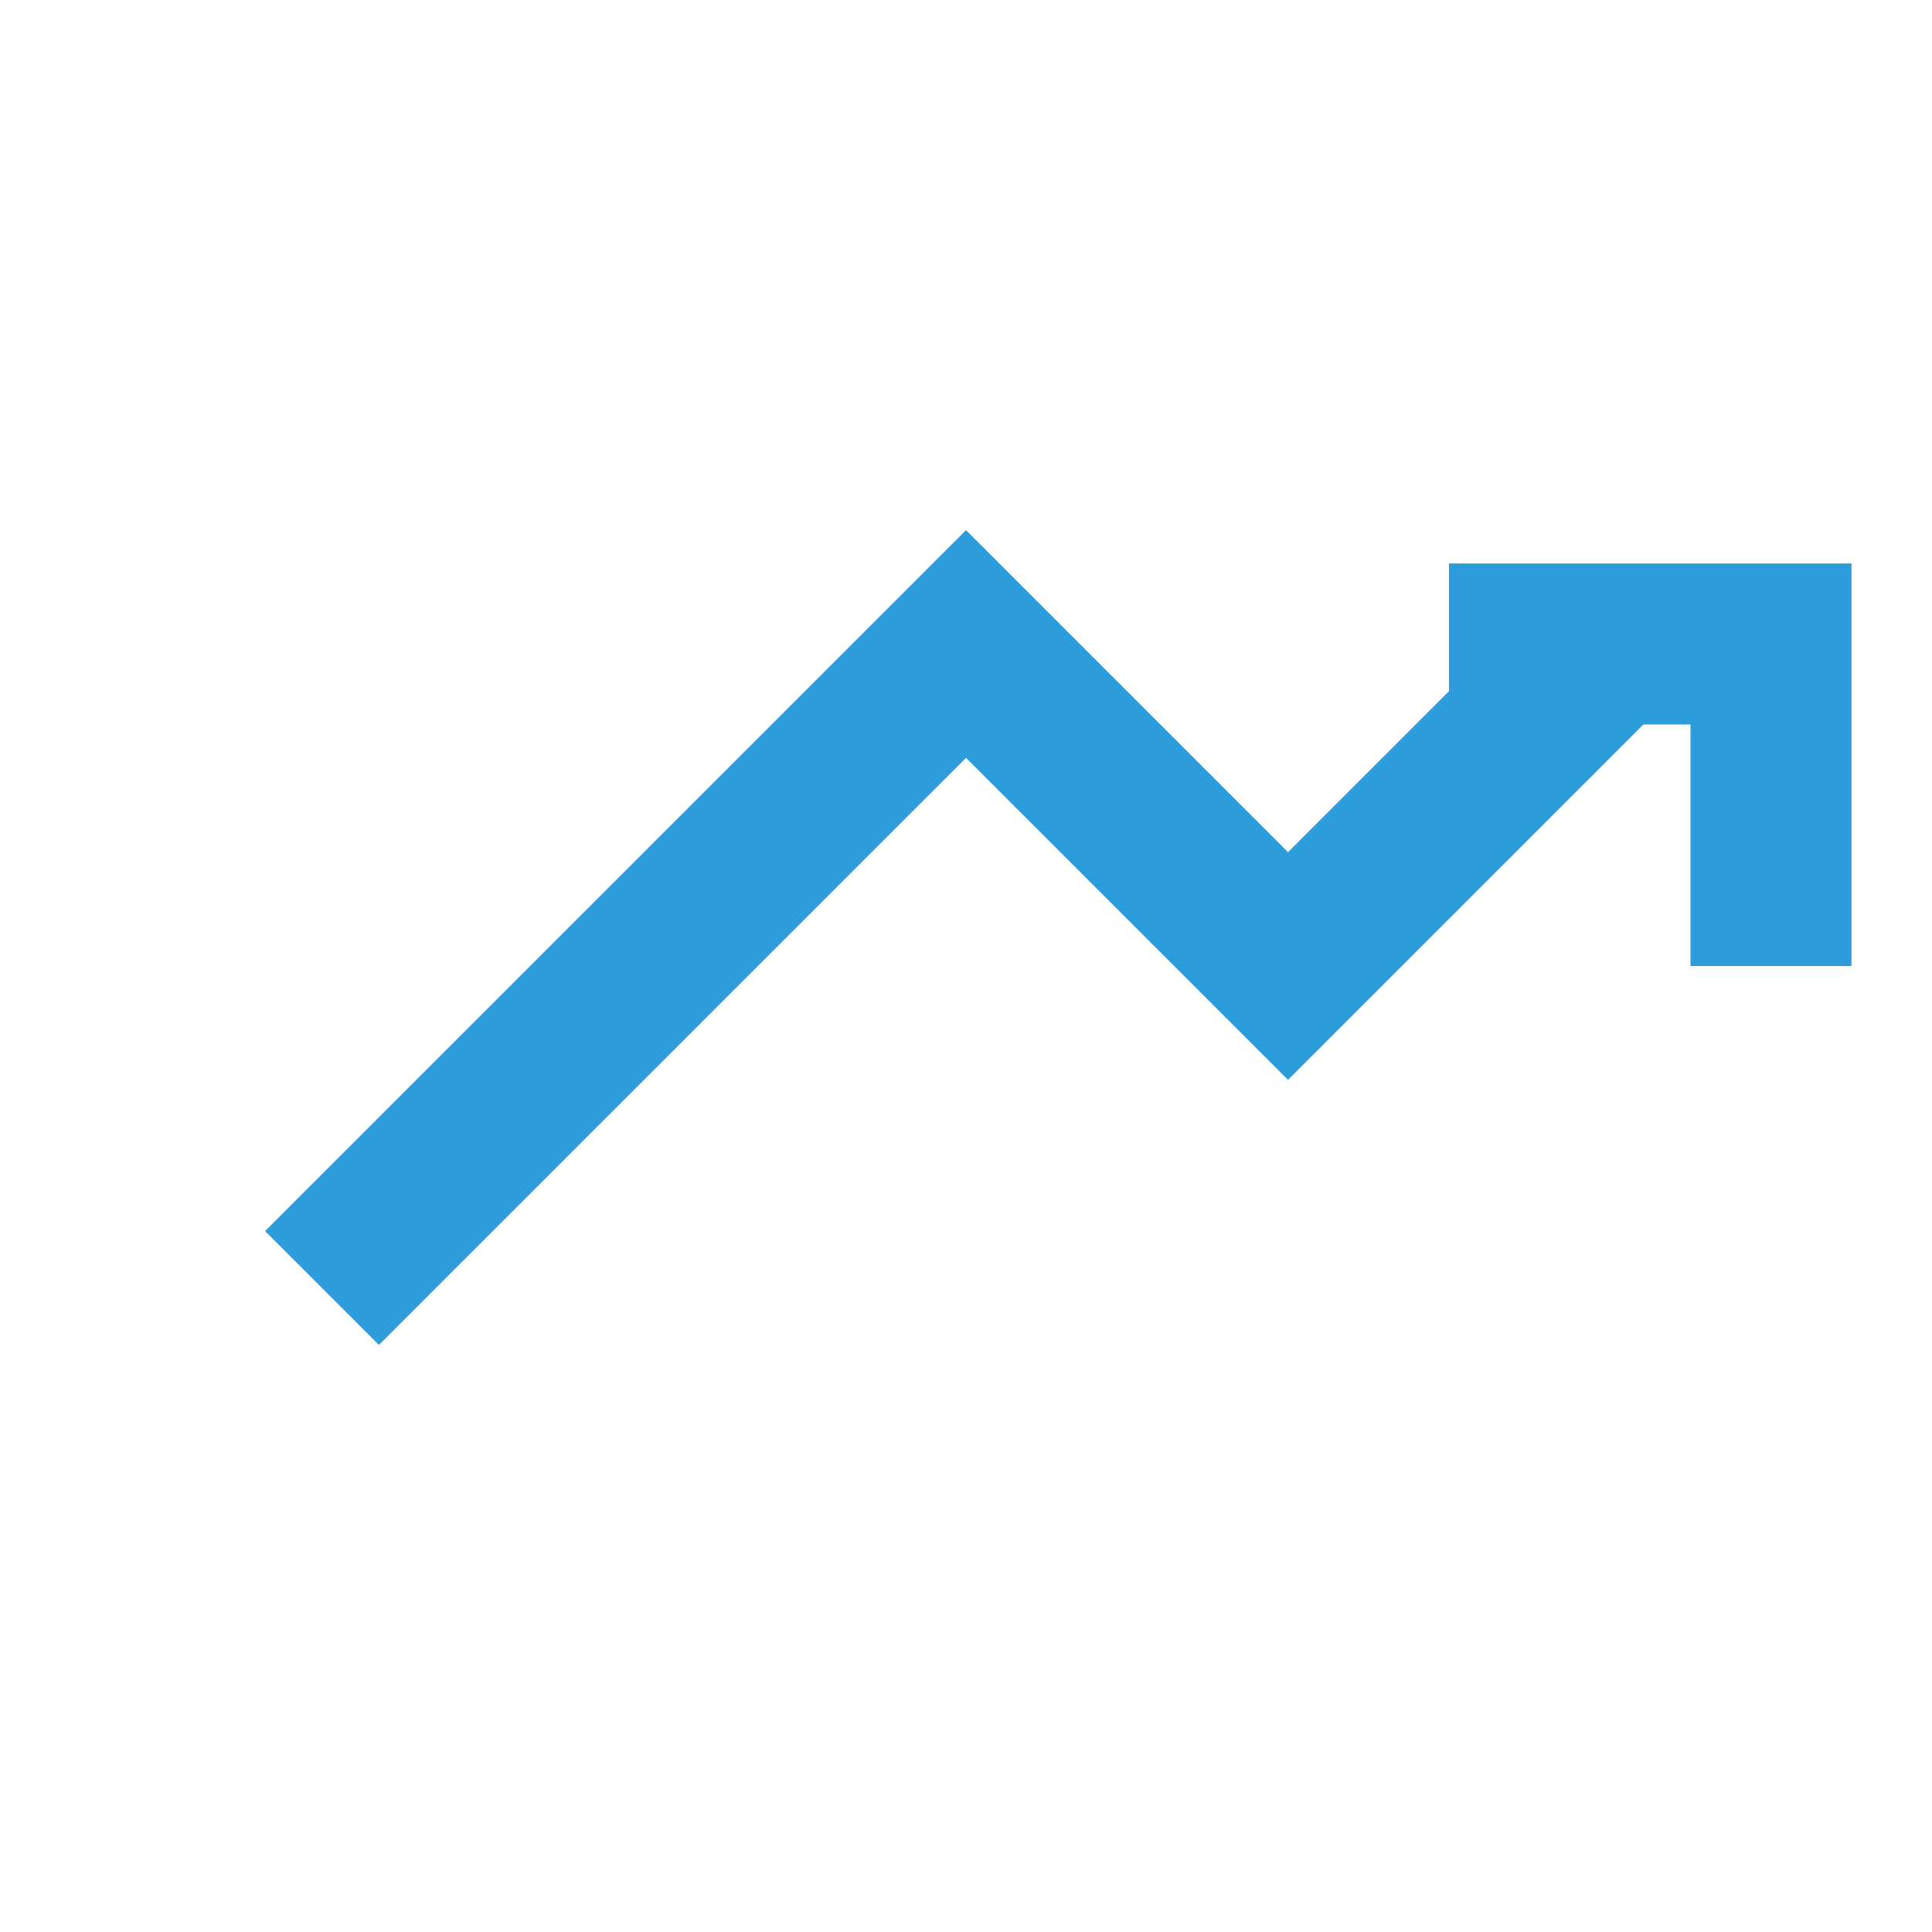
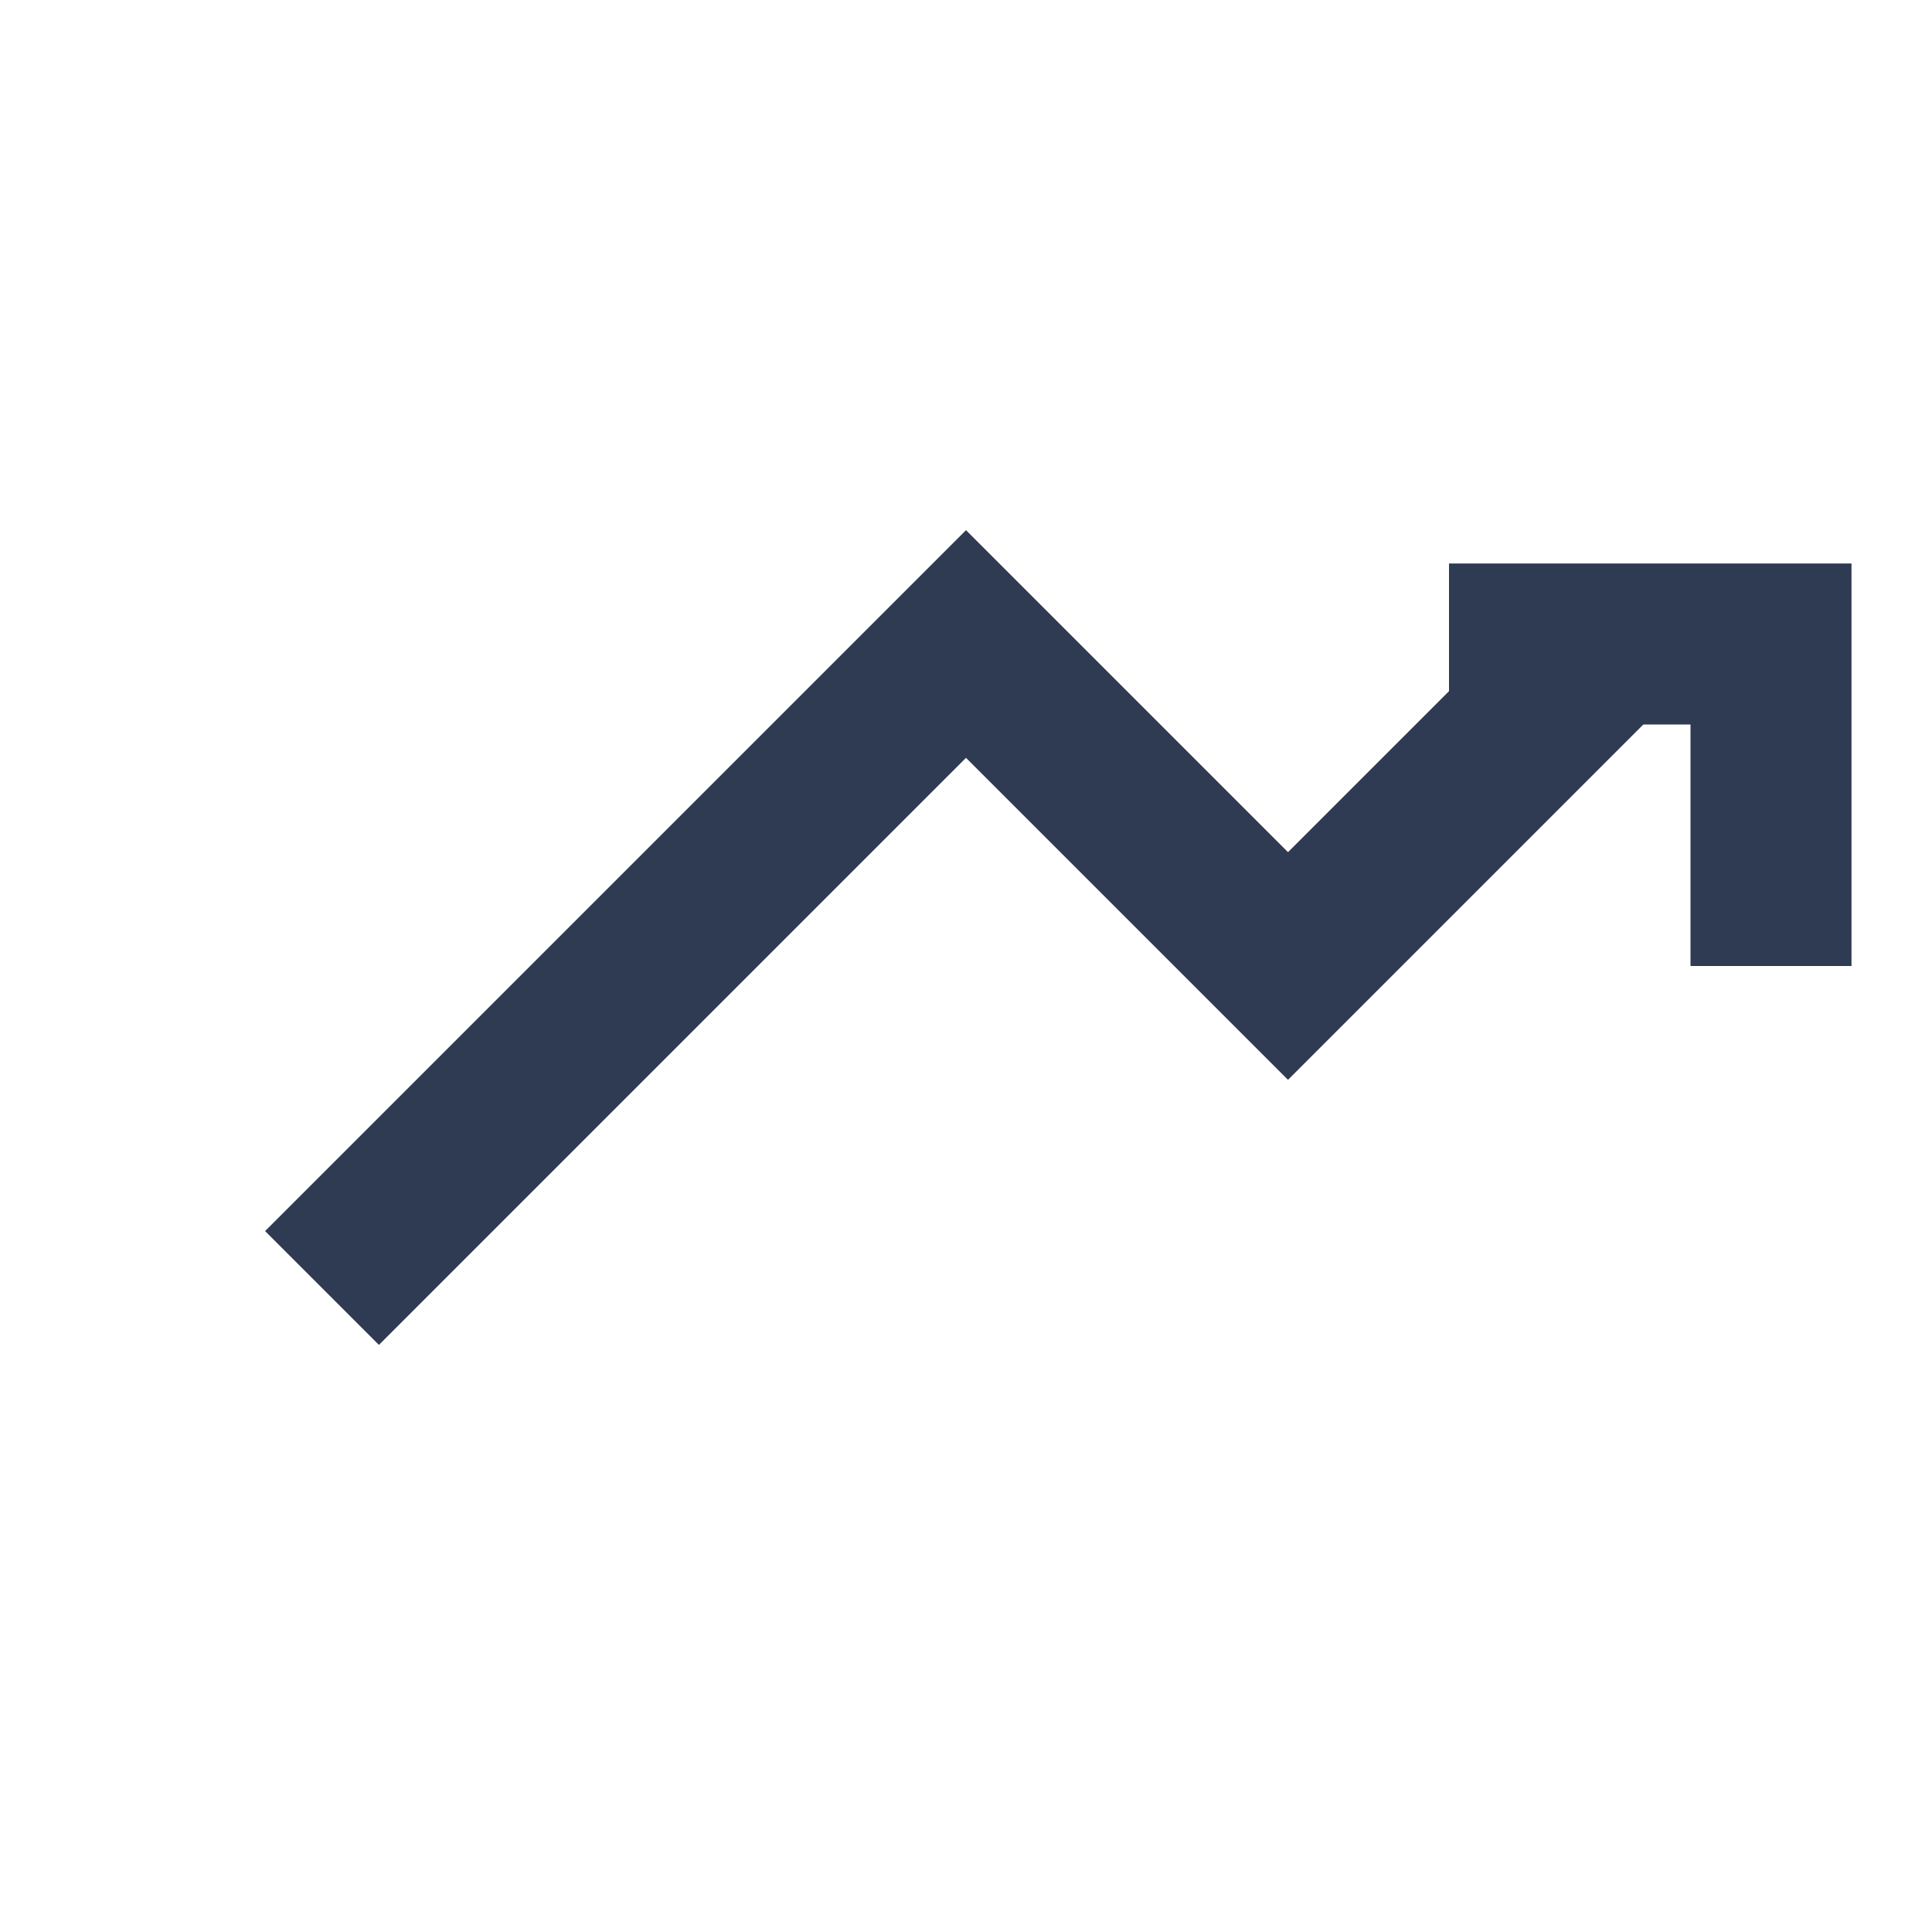
<svg xmlns="http://www.w3.org/2000/svg" width="24" height="24" viewBox="0 0 24 24">
-   <path d="M4 16l8-8 4 4 4-4" stroke="#2d9cdb" stroke-width="2" fill="none" />
-   <path d="M18 8h4v4" stroke="#2d9cdb" stroke-width="2" fill="none" />
+   <path d="M4 16l8-8 4 4 4-4" stroke="#2F3B52" stroke-width="2" fill="none" />
+   <path d="M18 8h4v4" stroke="#2F3B52" stroke-width="2" fill="none" />
</svg>
